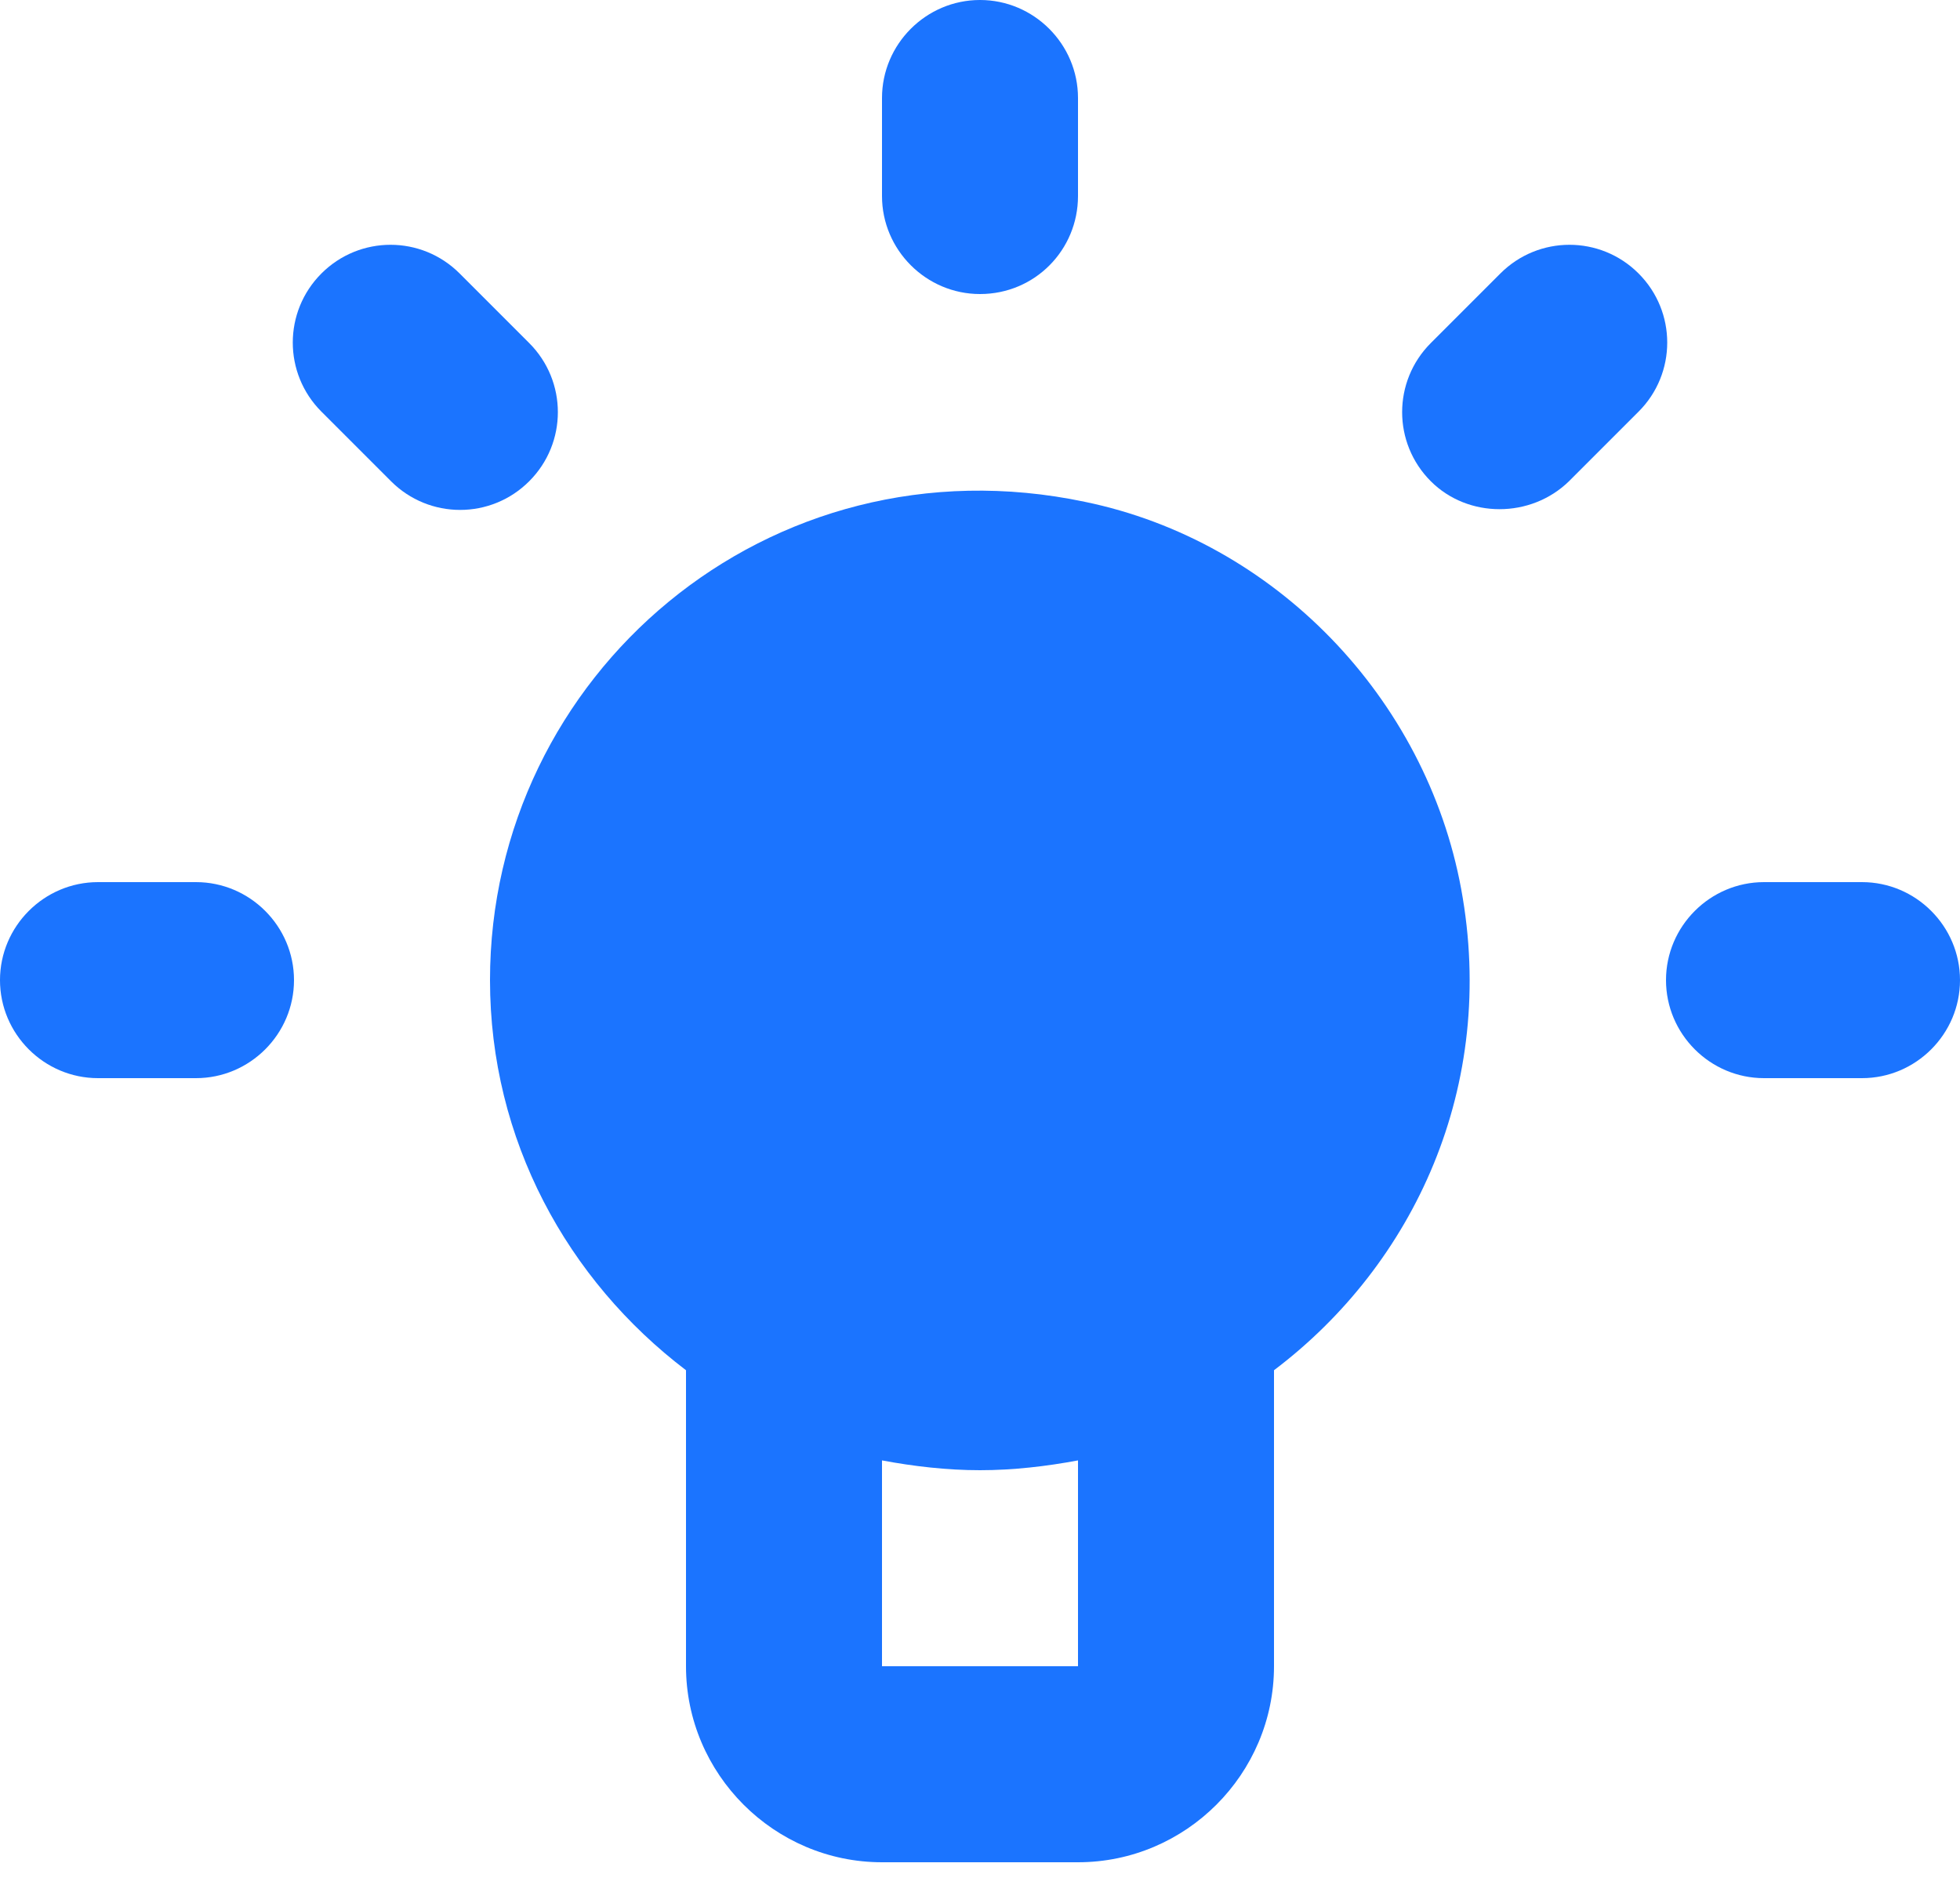
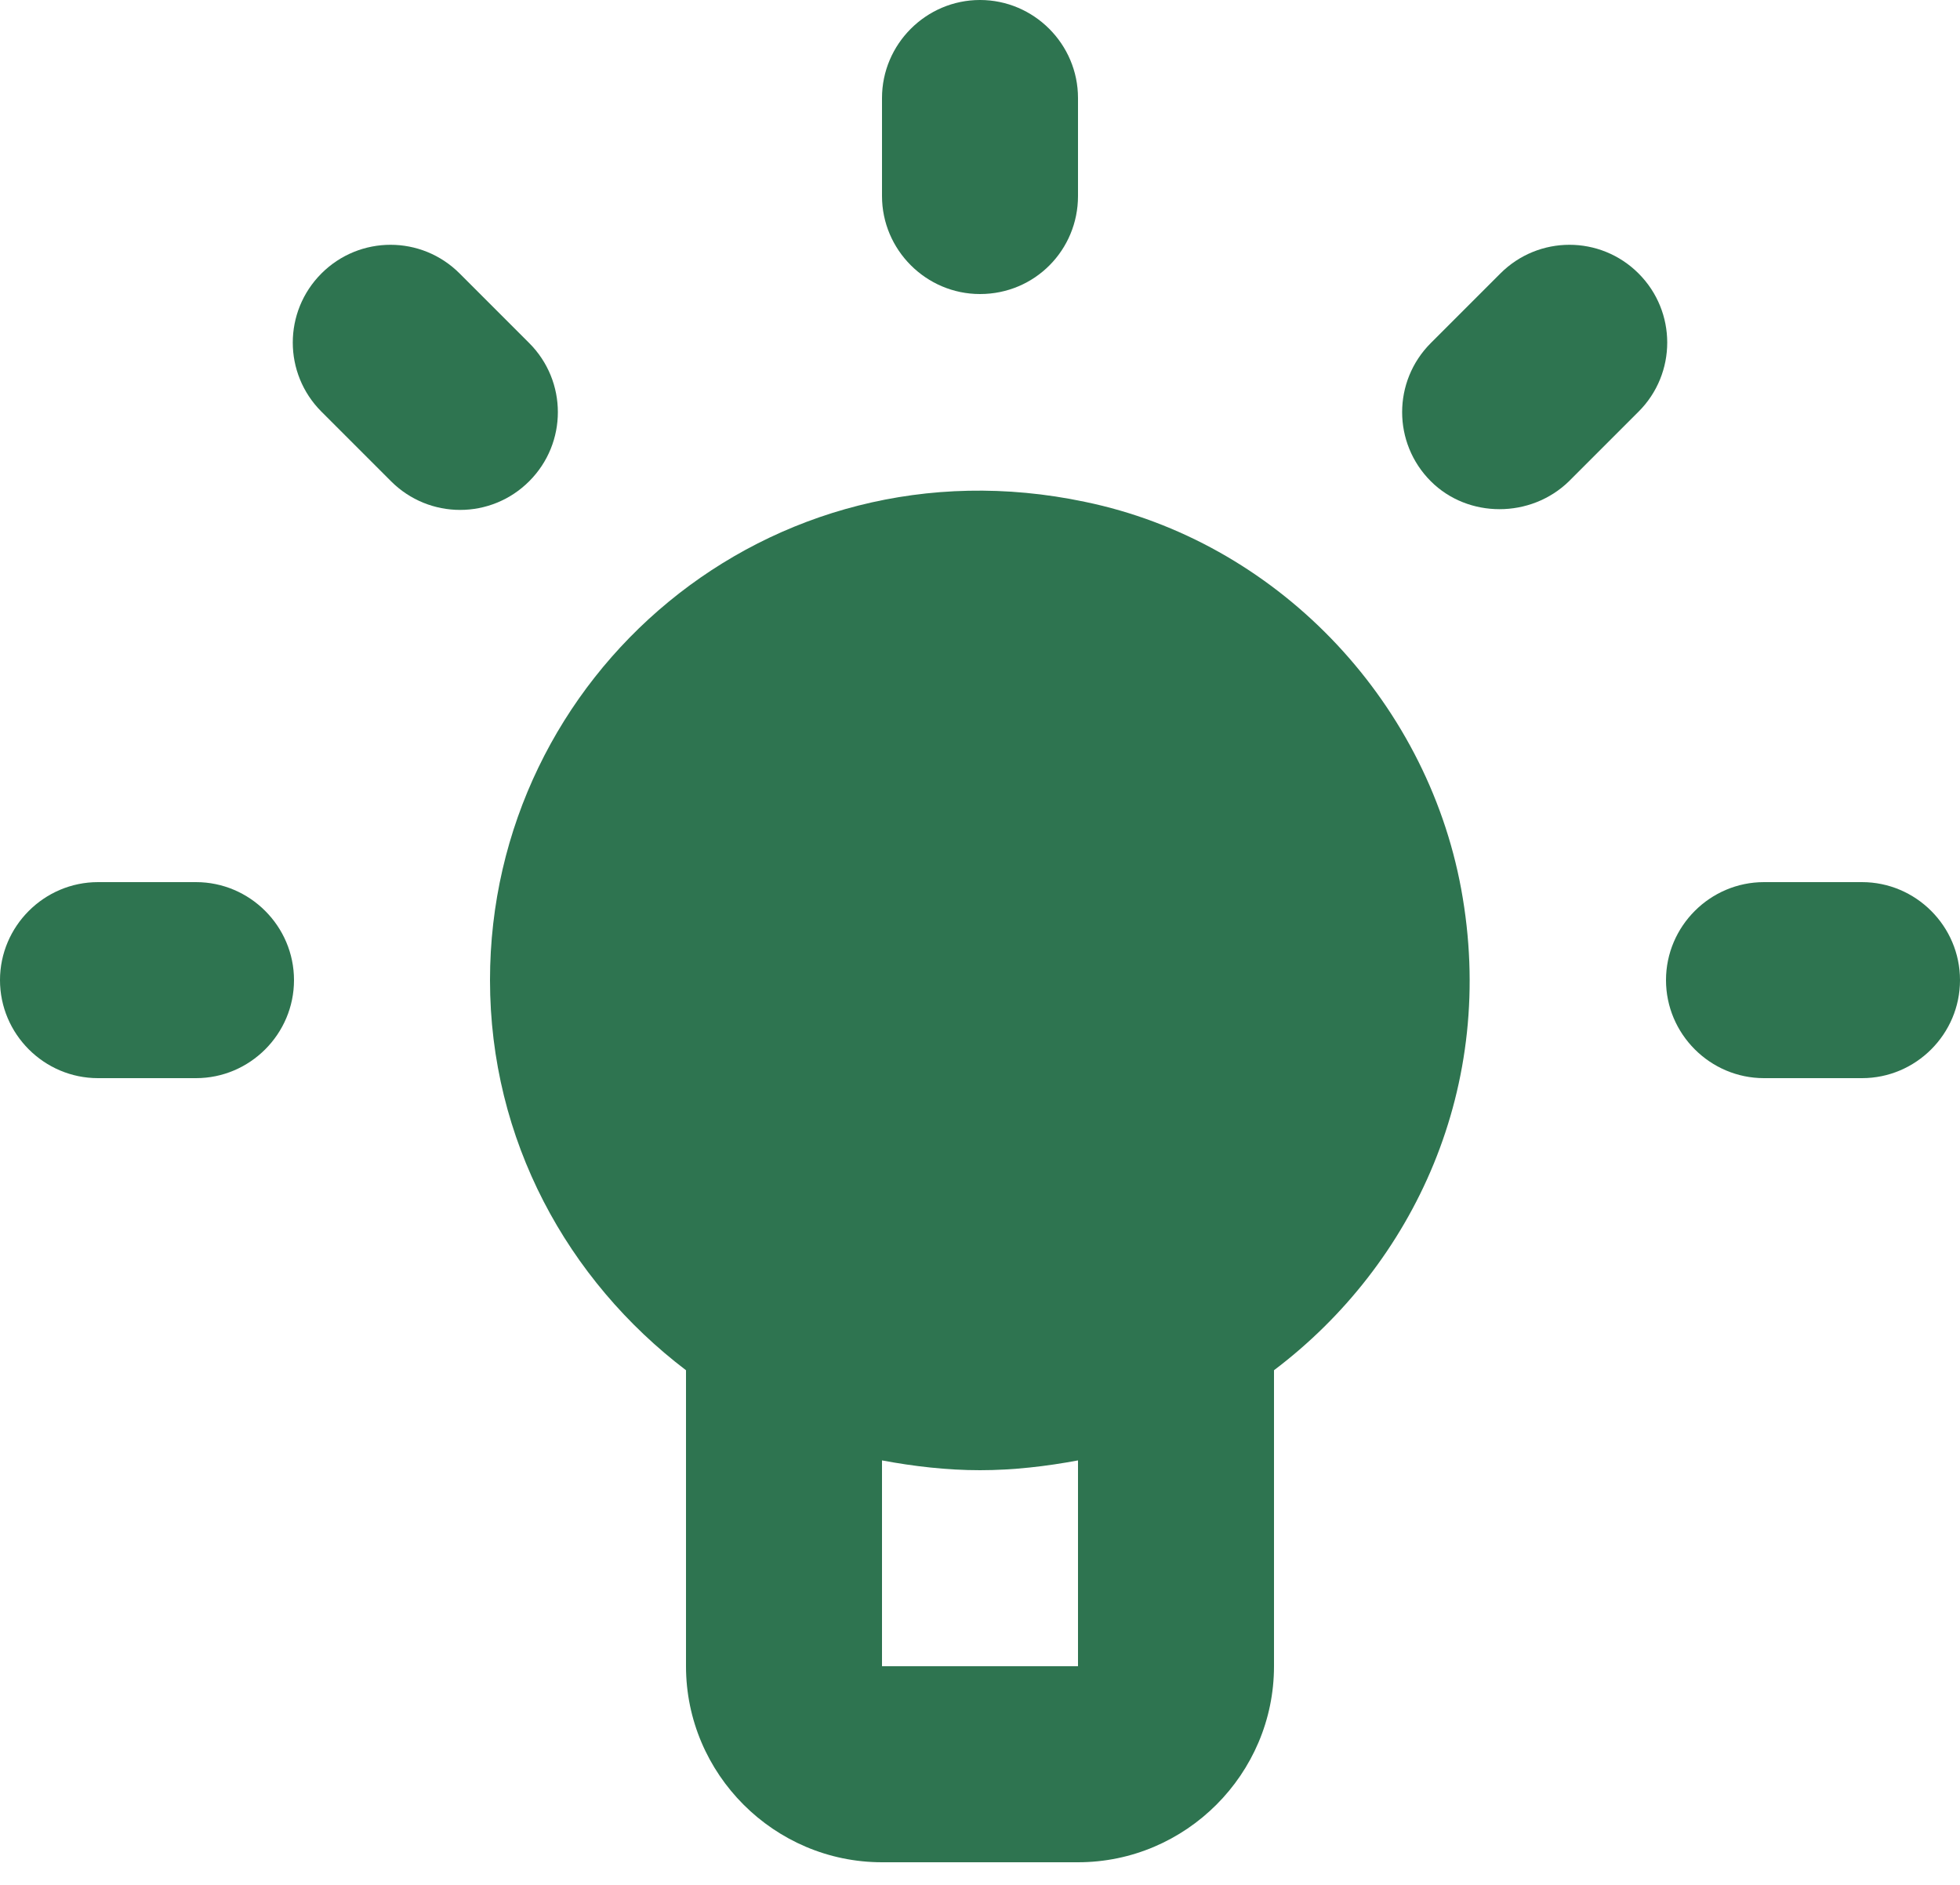
<svg xmlns="http://www.w3.org/2000/svg" width="26" height="25" viewBox="0 0 26 25" fill="none">
-   <path d="M13 3.9C13.728 3.9 14.3 3.315 14.3 2.6L14.3 1.3C14.3 0.585 13.715 -9.78028e-05 13 -9.78653e-05C12.285 -9.79278e-05 11.7 0.585 11.7 1.3L11.7 2.6C11.7 3.315 12.285 3.9 13 3.9Z" fill="#1b74ff" />
-   <path d="M20.813 6.383L21.736 5.46C22.243 4.953 22.243 4.134 21.736 3.627C21.229 3.12 20.41 3.12 19.903 3.627L18.98 4.55C18.473 5.057 18.473 5.876 18.98 6.383C19.474 6.877 20.306 6.877 20.813 6.383Z" fill="#1b74ff" />
-   <path d="M22.1 13C22.1 13.715 22.685 14.3 23.4 14.3L24.7 14.3C25.415 14.3 26 13.715 26 13C26 12.285 25.415 11.7 24.7 11.7L23.4 11.7C22.685 11.7 22.1 12.285 22.1 13Z" fill="#1b74ff" />
-   <path d="M1.3 14.3L2.6 14.3C3.315 14.3 3.9 13.715 3.9 13C3.9 12.285 3.315 11.7 2.6 11.7L1.3 11.7C0.585 11.7 -9.75755e-05 12.285 -9.7638e-05 13C-9.77005e-05 13.715 0.585 14.3 1.3 14.3Z" fill="#1b74ff" />
-   <path d="M5.187 6.383C5.694 6.89 6.513 6.89 7.02 6.383C7.527 5.876 7.527 5.057 7.02 4.55L6.097 3.627C5.59 3.12 4.771 3.12 4.264 3.627C3.757 4.134 3.757 4.953 4.264 5.46L5.187 6.383Z" fill="#1b74ff" />
-   <path d="M9.1 18.174L9.1 22.1C9.1 23.53 10.27 24.7 11.7 24.7L14.3 24.7C15.73 24.7 16.9 23.53 16.9 22.1L16.9 18.174C18.759 16.77 19.864 14.404 19.383 11.791C18.915 9.256 16.913 7.176 14.391 6.656C10.192 5.772 6.5 8.957 6.5 13C6.5 15.119 7.527 16.978 9.1 18.174ZM11.7 19.37C12.116 19.448 12.558 19.5 13 19.5C13.442 19.5 13.884 19.448 14.3 19.37L14.3 22.1L11.7 22.1L11.7 19.37Z" fill="#1b74ff" />
+   <path d="M13 3.9C13.728 3.9 14.3 3.315 14.3 2.6L14.3 1.3C14.3 0.585 13.715 -9.78028e-05 13 -9.78653e-05C12.285 -9.79278e-05 11.7 0.585 11.7 1.3L11.7 2.6C11.7 3.315 12.285 3.9 13 3.9Z" fill="#2e7450" />
+   <path d="M20.813 6.383L21.736 5.46C22.243 4.953 22.243 4.134 21.736 3.627C21.229 3.12 20.41 3.12 19.903 3.627L18.98 4.55C18.473 5.057 18.473 5.876 18.98 6.383C19.474 6.877 20.306 6.877 20.813 6.383Z" fill="#2e7450" />
+   <path d="M22.1 13C22.1 13.715 22.685 14.3 23.4 14.3L24.7 14.3C25.415 14.3 26 13.715 26 13C26 12.285 25.415 11.7 24.7 11.7L23.4 11.7C22.685 11.7 22.1 12.285 22.1 13Z" fill="#2e7450" />
+   <path d="M1.3 14.3L2.6 14.3C3.315 14.3 3.9 13.715 3.9 13C3.9 12.285 3.315 11.7 2.6 11.7L1.3 11.7C0.585 11.7 -9.75755e-05 12.285 -9.7638e-05 13C-9.77005e-05 13.715 0.585 14.3 1.3 14.3Z" fill="#2e7450" />
+   <path d="M5.187 6.383C5.694 6.89 6.513 6.89 7.02 6.383C7.527 5.876 7.527 5.057 7.02 4.55L6.097 3.627C5.59 3.12 4.771 3.12 4.264 3.627C3.757 4.134 3.757 4.953 4.264 5.46L5.187 6.383Z" fill="#2e7450" />
+   <path d="M9.1 18.174L9.1 22.1C9.1 23.53 10.27 24.7 11.7 24.7L14.3 24.7C15.73 24.7 16.9 23.53 16.9 22.1L16.9 18.174C18.759 16.77 19.864 14.404 19.383 11.791C18.915 9.256 16.913 7.176 14.391 6.656C10.192 5.772 6.5 8.957 6.5 13C6.5 15.119 7.527 16.978 9.1 18.174ZM11.7 19.37C12.116 19.448 12.558 19.5 13 19.5C13.442 19.5 13.884 19.448 14.3 19.37L14.3 22.1L11.7 22.1L11.7 19.37Z" fill="#2e7450" />
</svg>
